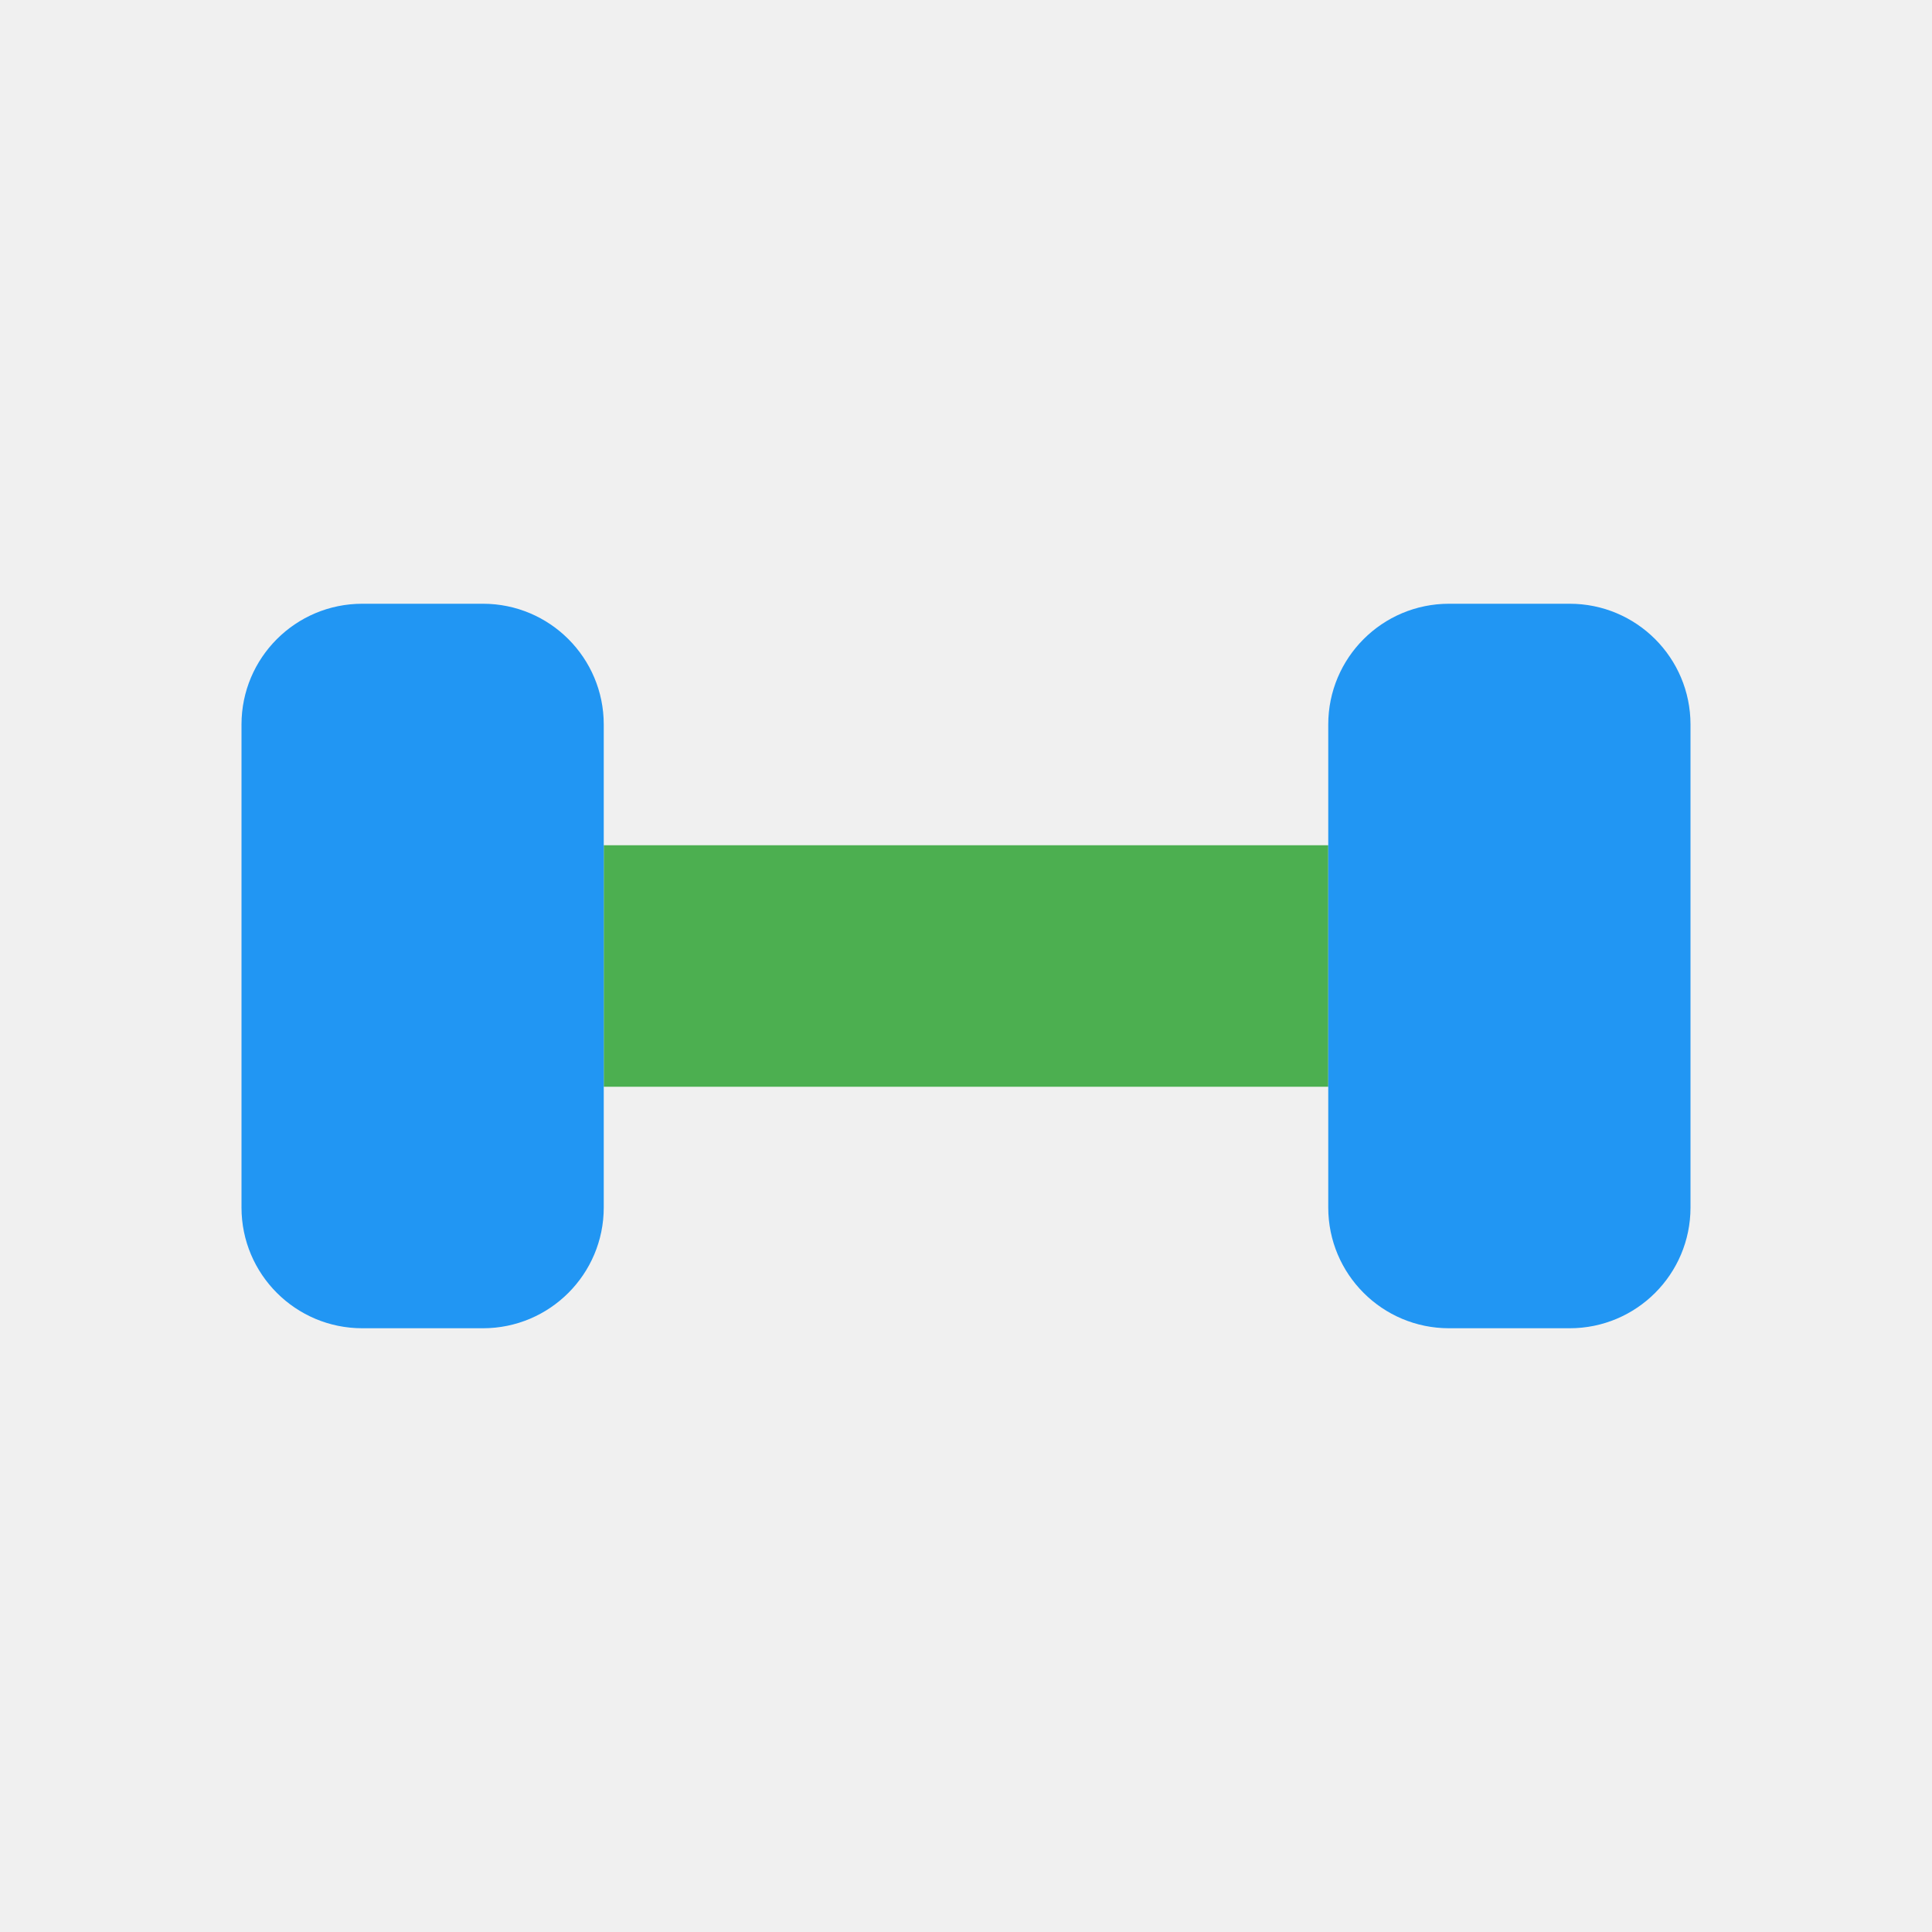
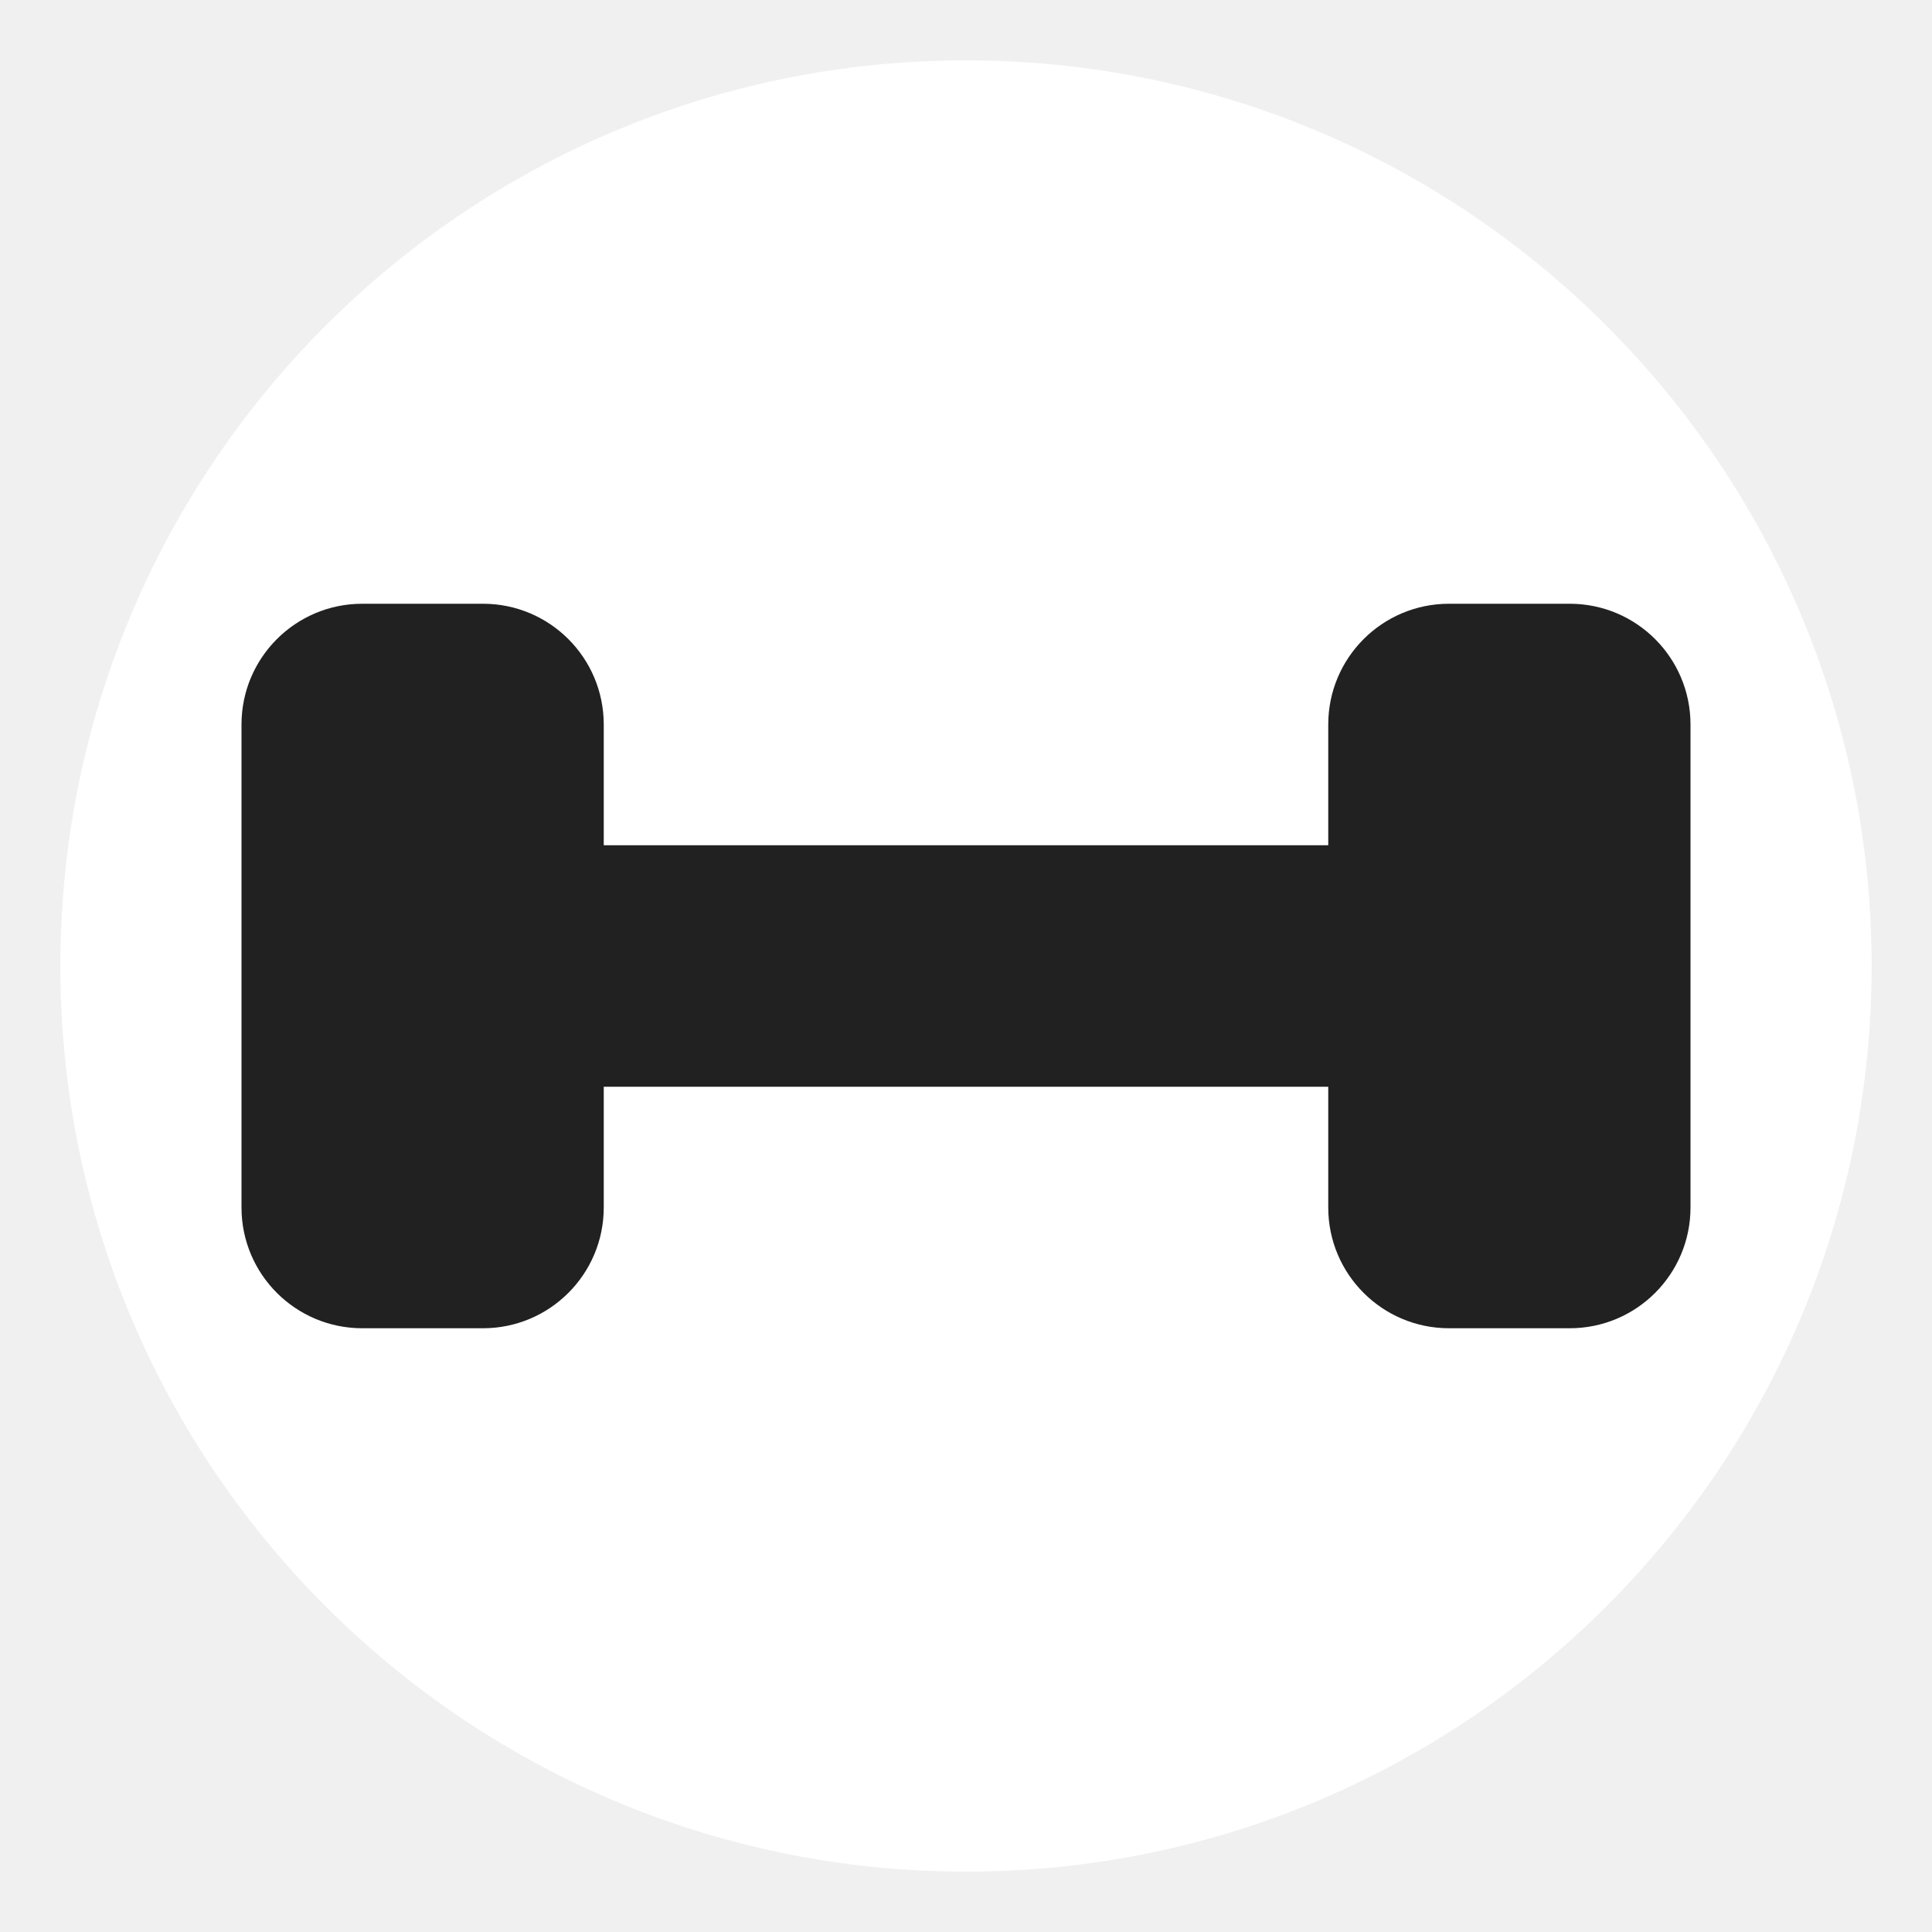
<svg xmlns="http://www.w3.org/2000/svg" width="64" height="64" viewBox="0 0 64 64">
-   <rect x="20" y="28" width="24" height="8" fill="#4CAF50" />
-   <rect x="8" y="20" width="12" height="24" rx="4" fill="#2196F3" />
-   <rect x="44" y="20" width="12" height="24" rx="4" fill="#2196F3" />
+   <circle cx="32" cy="32" r="30" fill="white" />
+   <rect x="19" y="28" width="26" height="8" fill="#212121" />
+   <rect x="8" y="20" width="12" height="24" rx="4" fill="#212121" />
+   <rect x="44" y="20" width="12" height="24" rx="4" fill="#212121" />
</svg>
